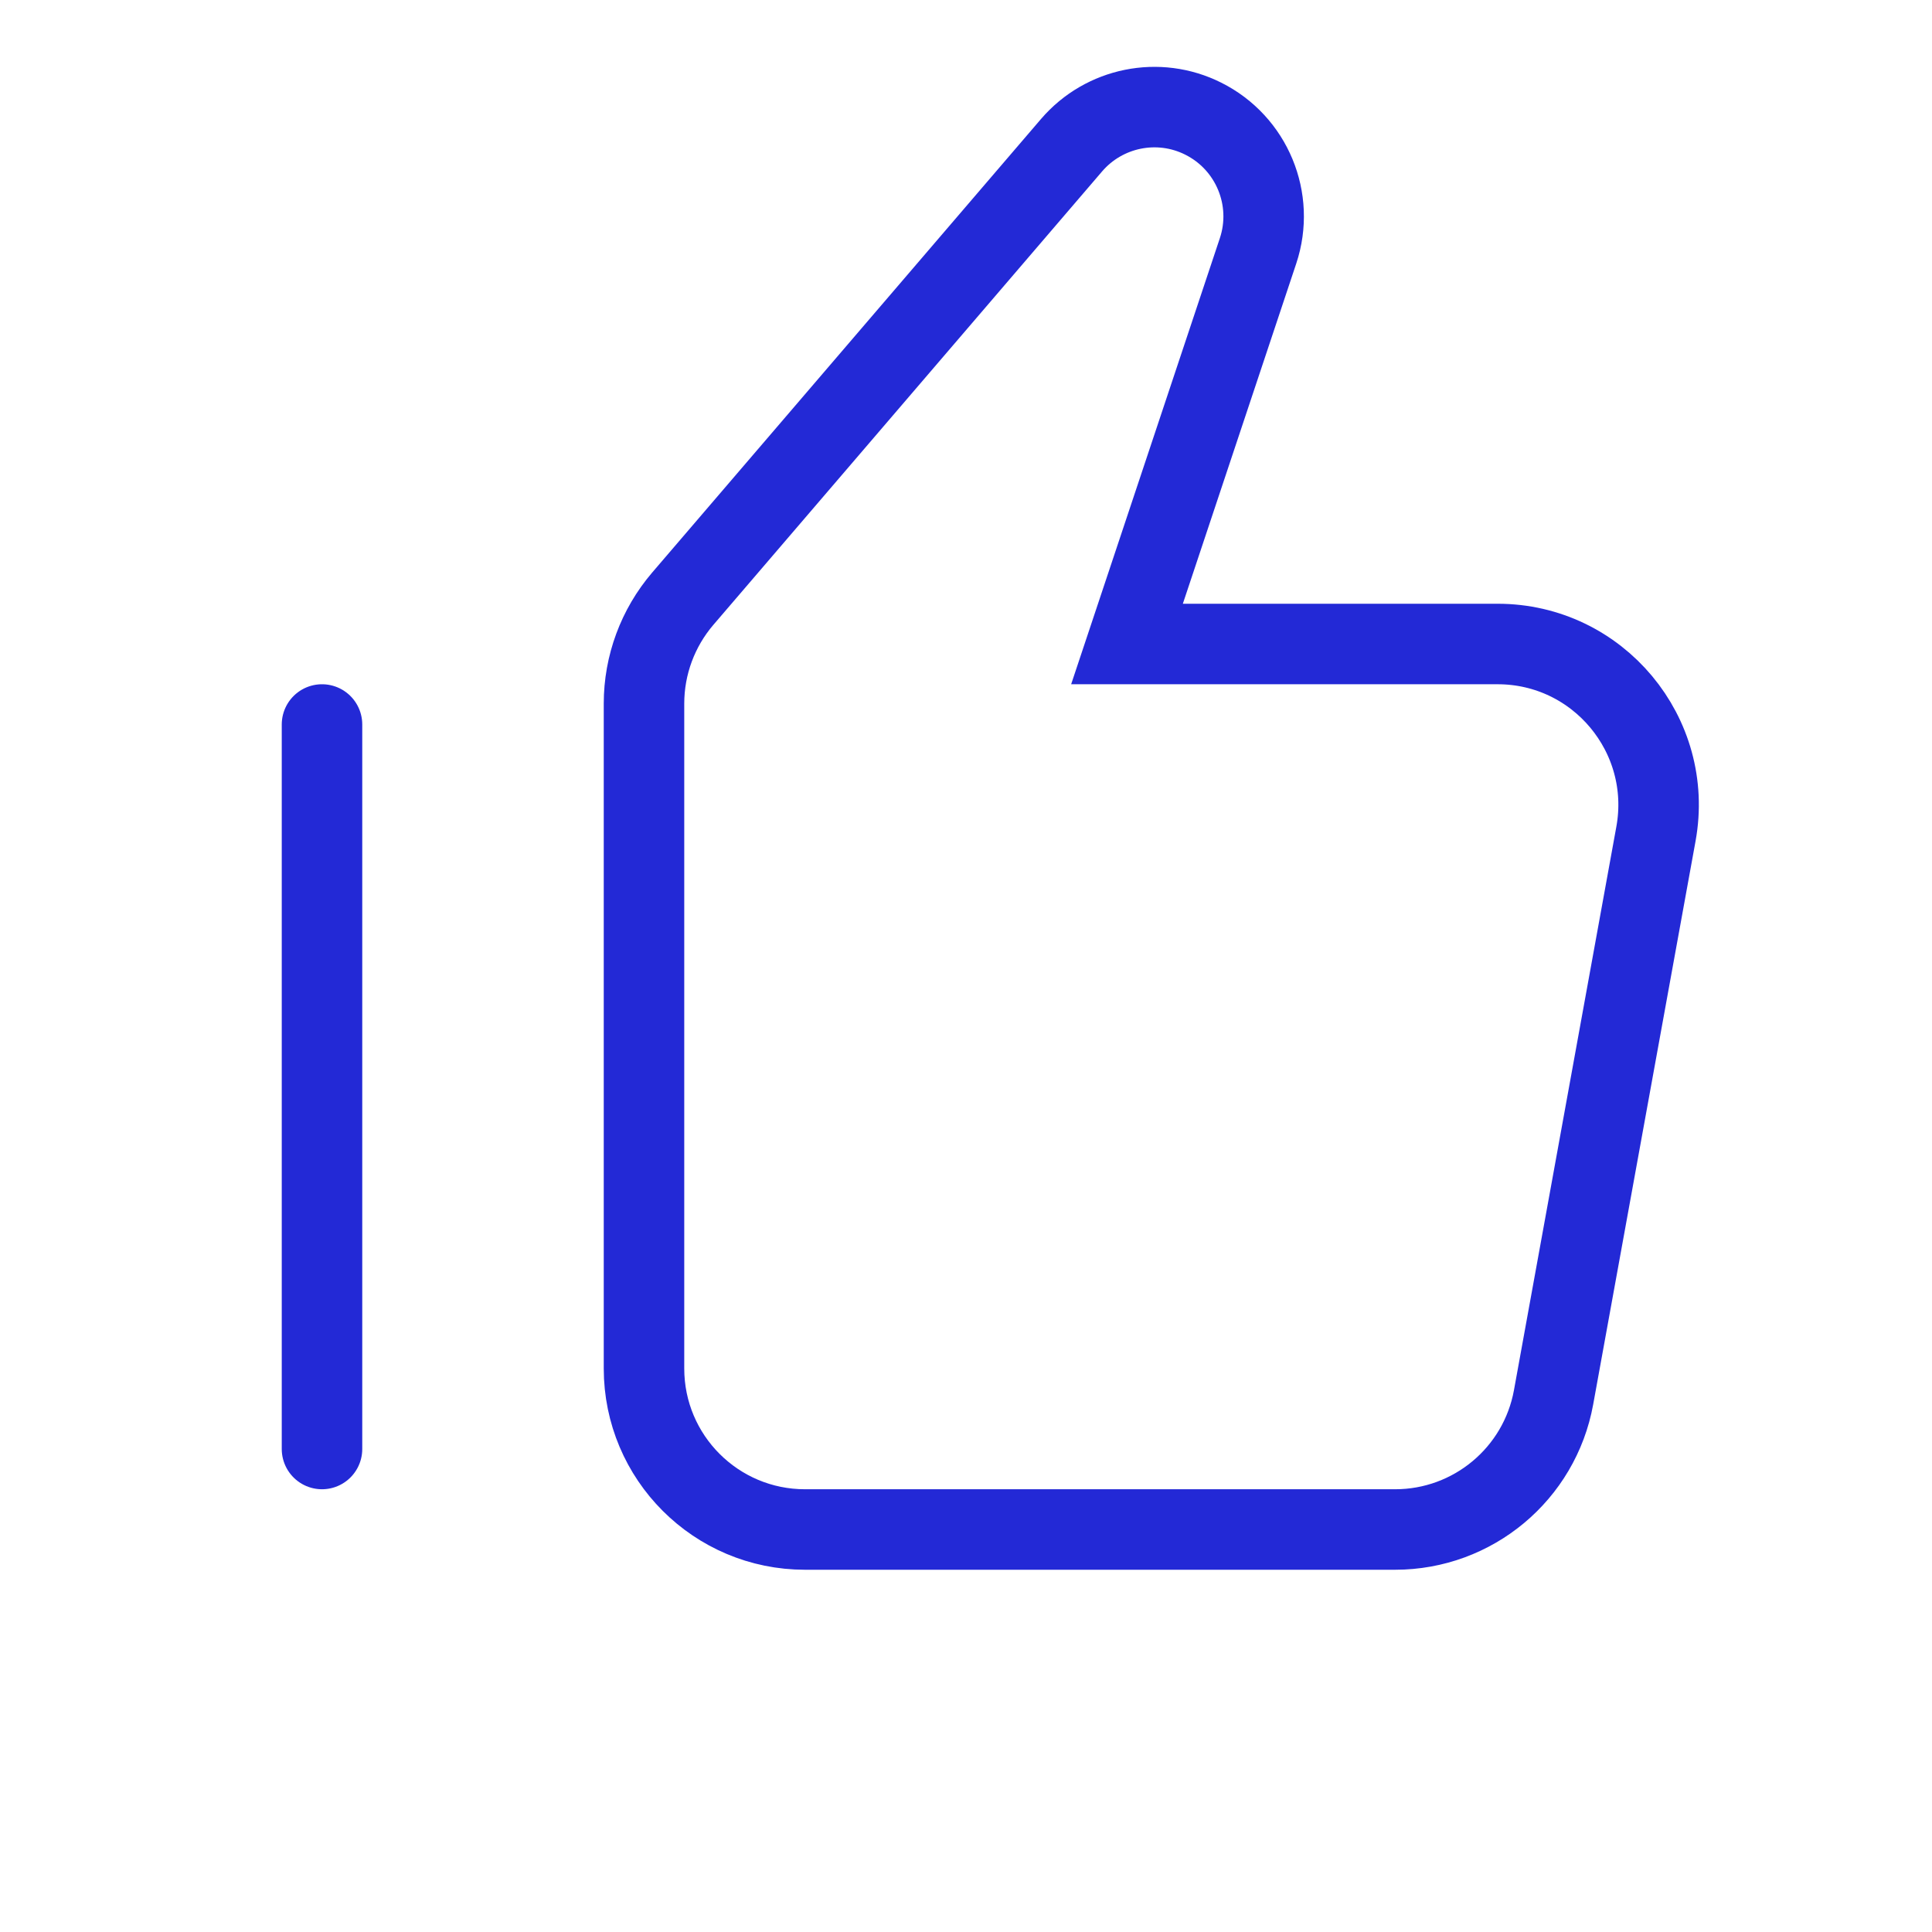
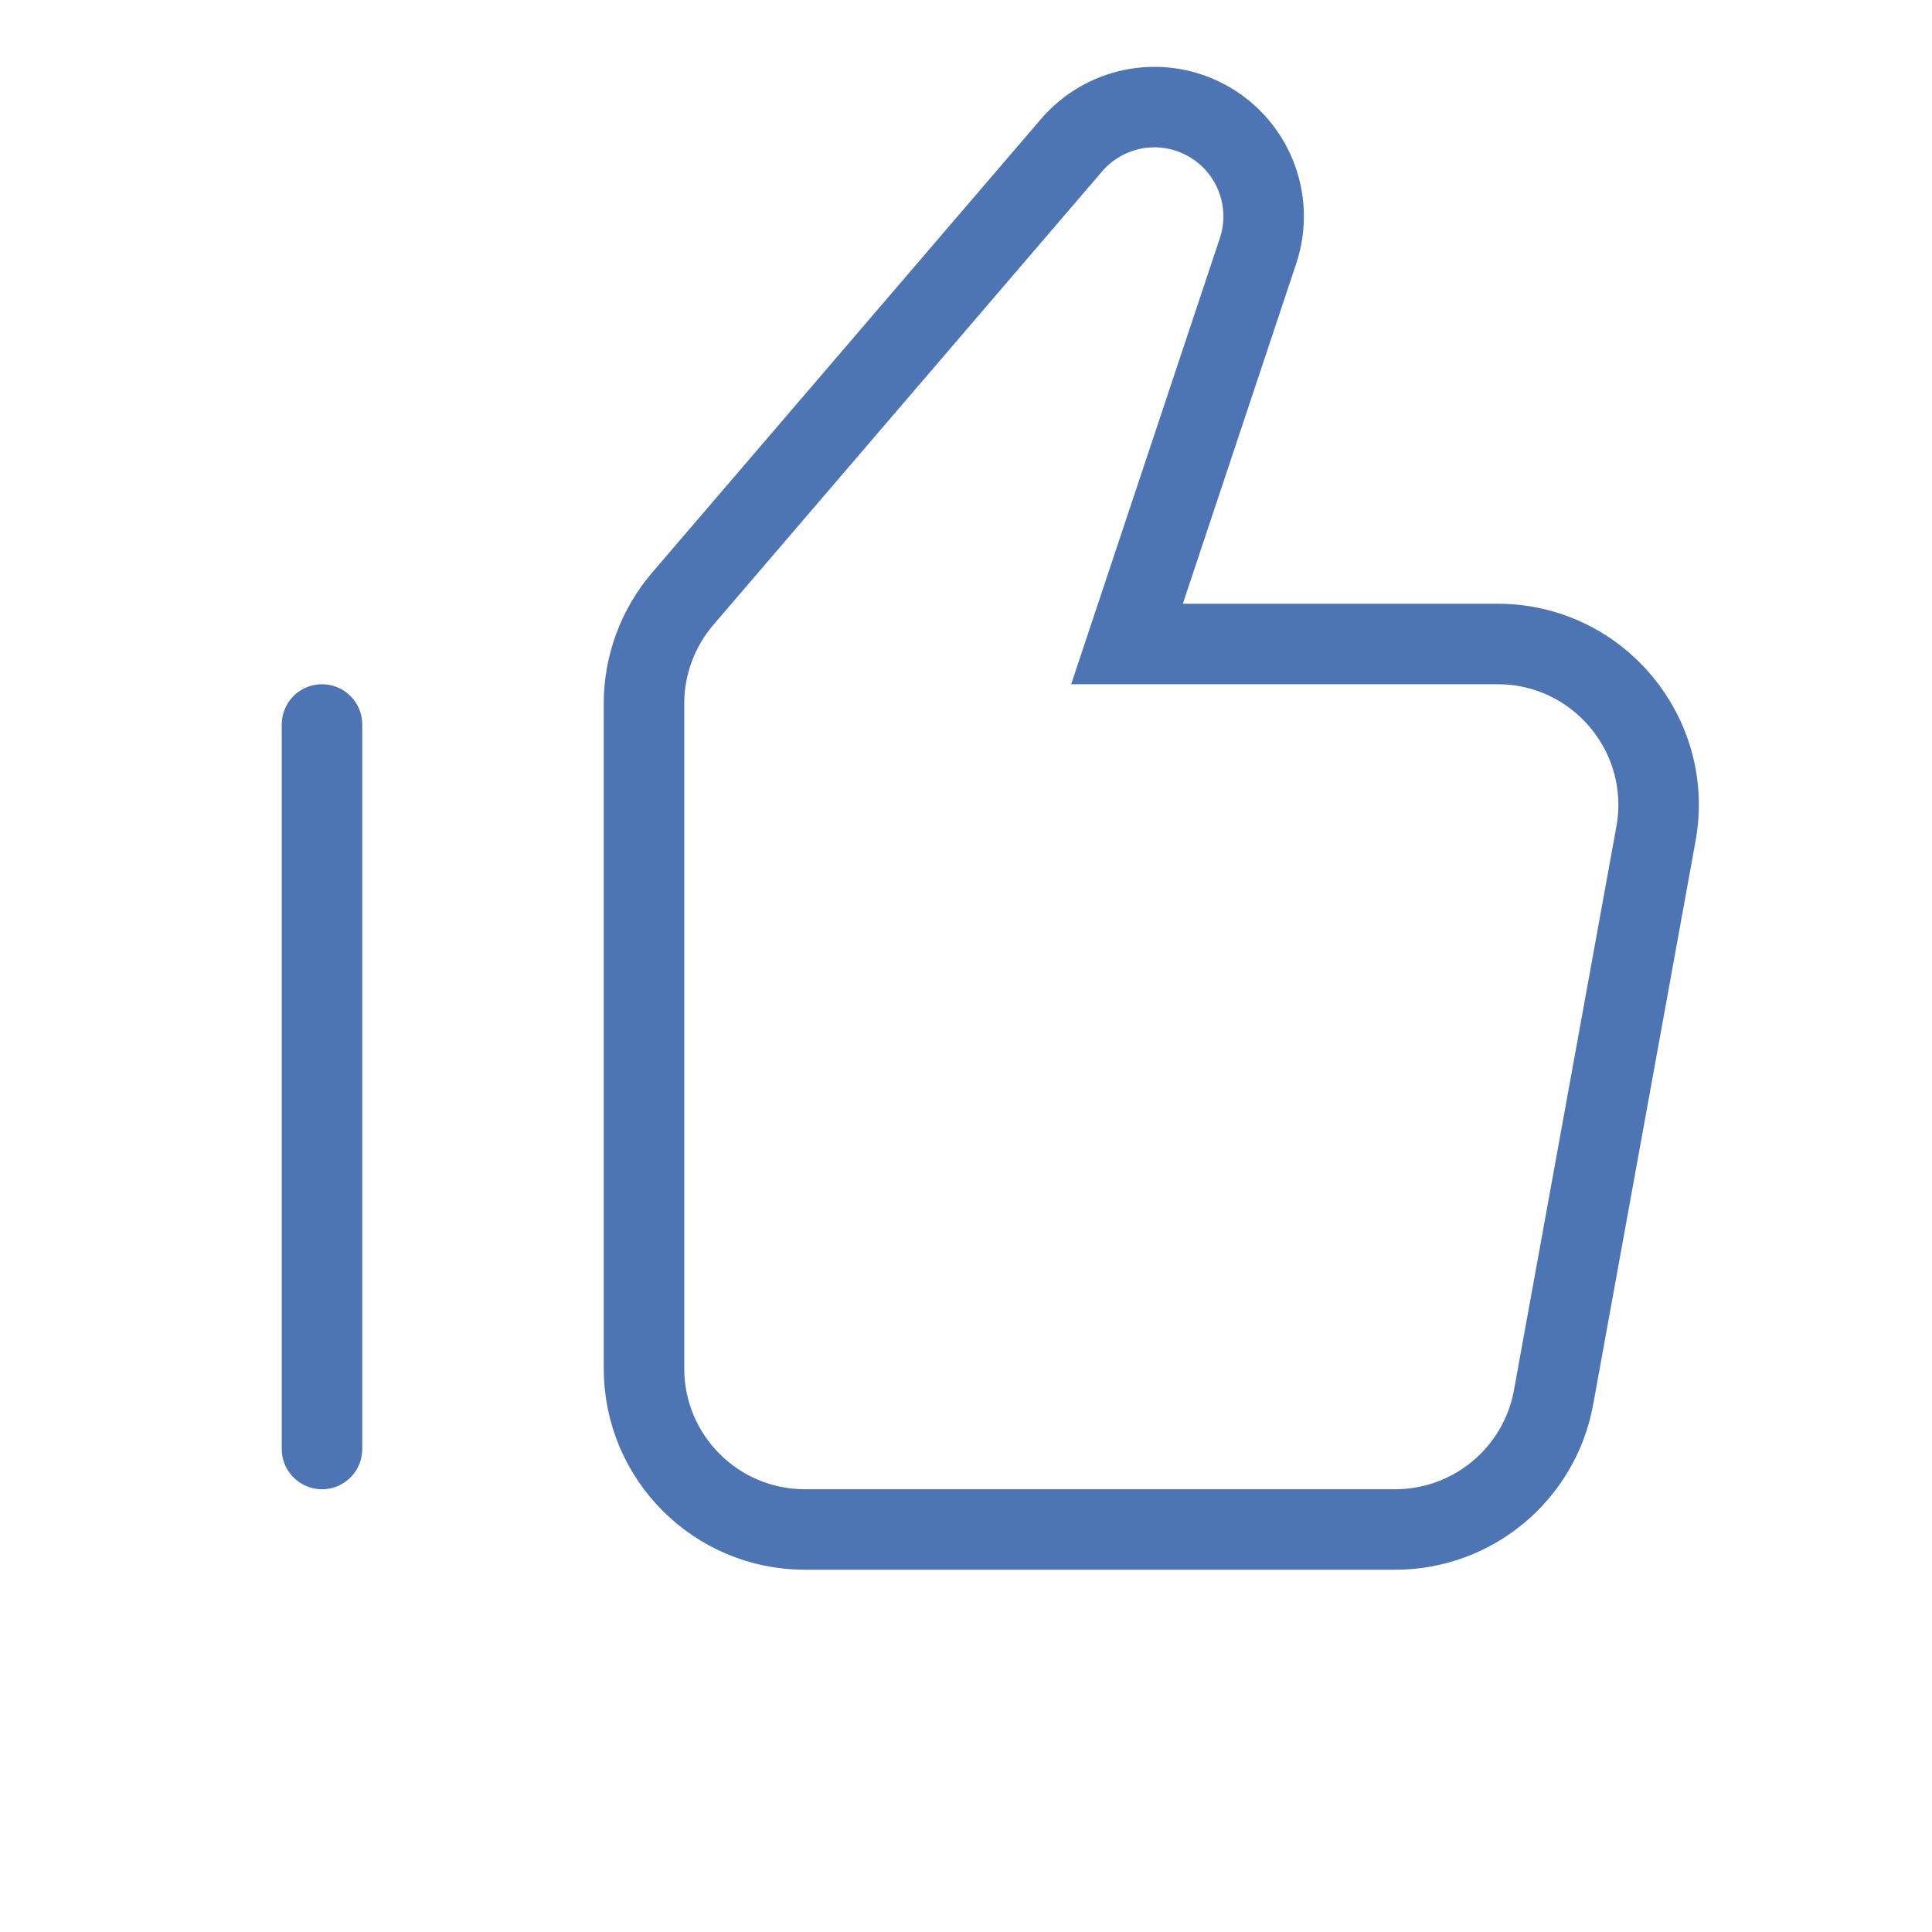
<svg xmlns="http://www.w3.org/2000/svg" width="24" height="24" viewBox="0 0 24 24" fill="none">
  <g id="thumb-up">
-     <path id="Path 15" fill-rule="evenodd" clip-rule="evenodd" d="M8.481 7.438C8.171 7.801 8 8.262 8 8.74V17C8 18.105 8.895 19 10 19H17.331C18.297 19 19.126 18.309 19.299 17.358L20.571 10.358C20.794 9.13 19.851 8 18.604 8H14L15.628 3.116C15.841 2.476 15.551 1.776 14.947 1.474V1.474C14.391 1.195 13.716 1.332 13.311 1.804L8.481 7.438Z" stroke="#2329D6" />
-     <path id="Path 2" d="M4 18V9" stroke="#2329D6" stroke-linecap="round" />
+     <path id="Path 15" fill-rule="evenodd" clip-rule="evenodd" d="M8.481 7.438C8.171 7.801 8 8.262 8 8.74V17C8 18.105 8.895 19 10 19H17.331C18.297 19 19.126 18.309 19.299 17.358L20.571 10.358C20.794 9.13 19.851 8 18.604 8H14L15.628 3.116C15.841 2.476 15.551 1.776 14.947 1.474V1.474C14.391 1.195 13.716 1.332 13.311 1.804L8.481 7.438Z" stroke="#4D74B3" />
+     <path id="Path 2" d="M4 18V9" stroke="#4D74B3" stroke-linecap="round" />
  </g>
</svg>
